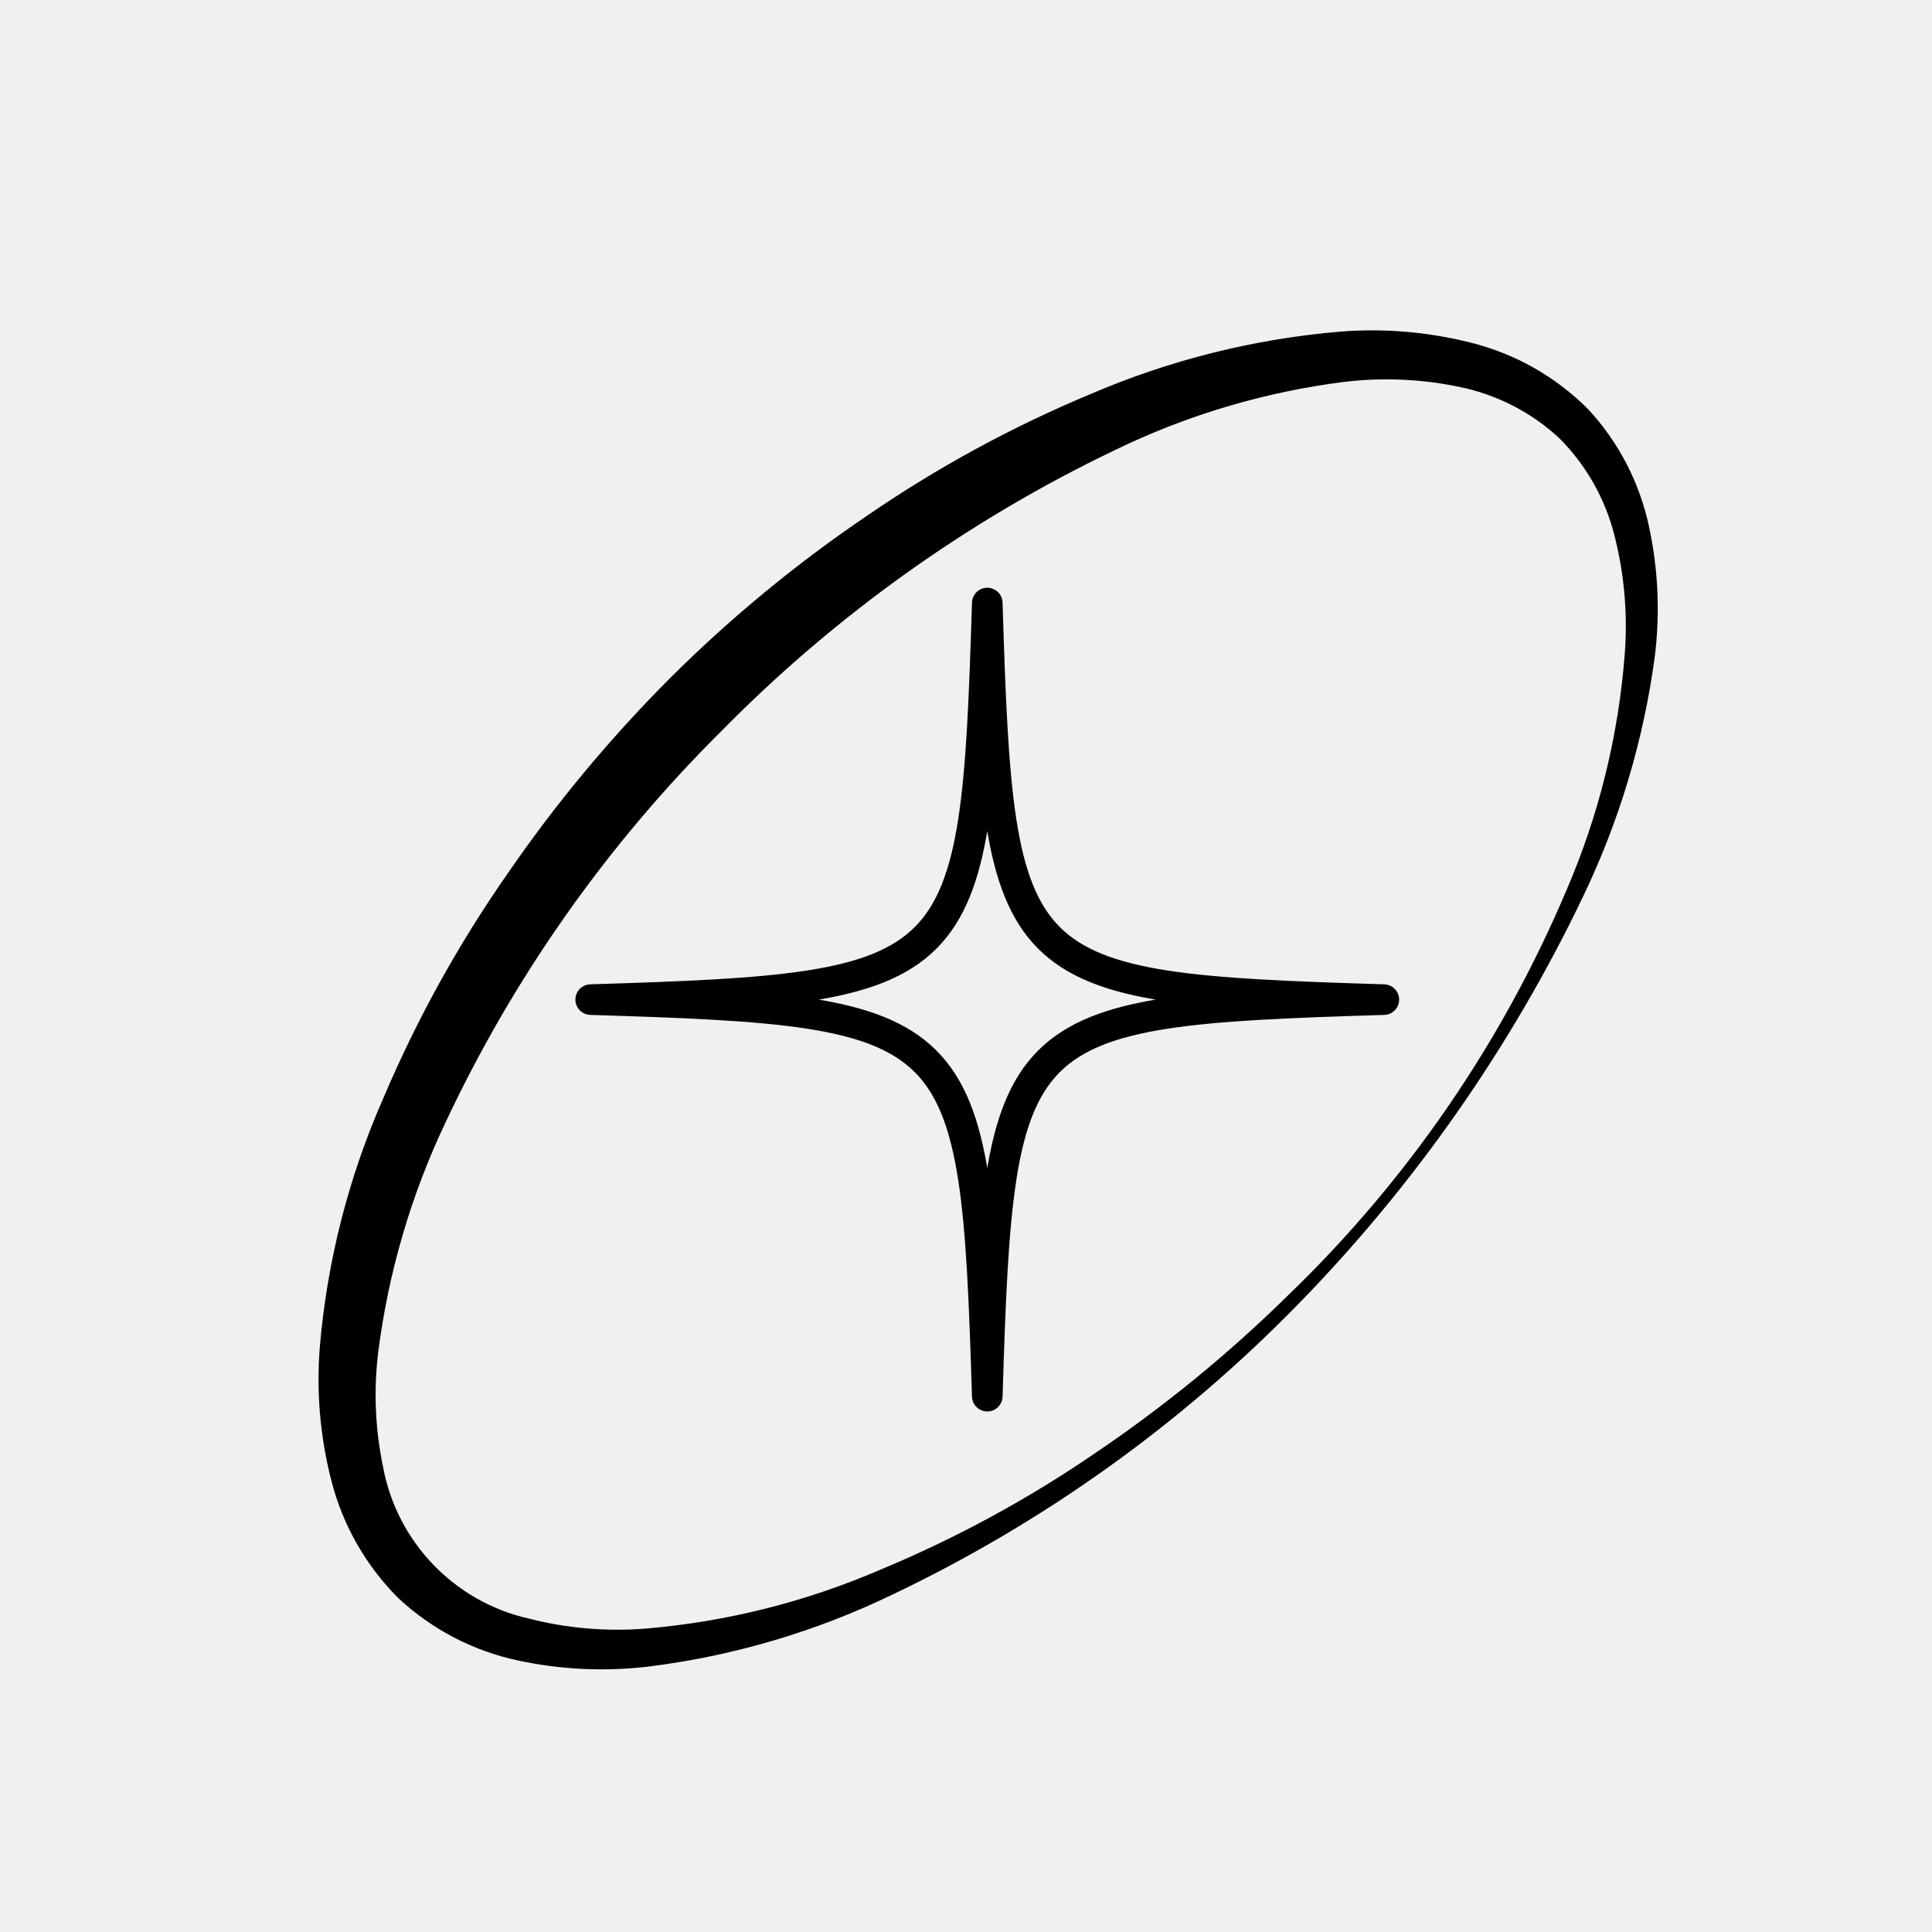
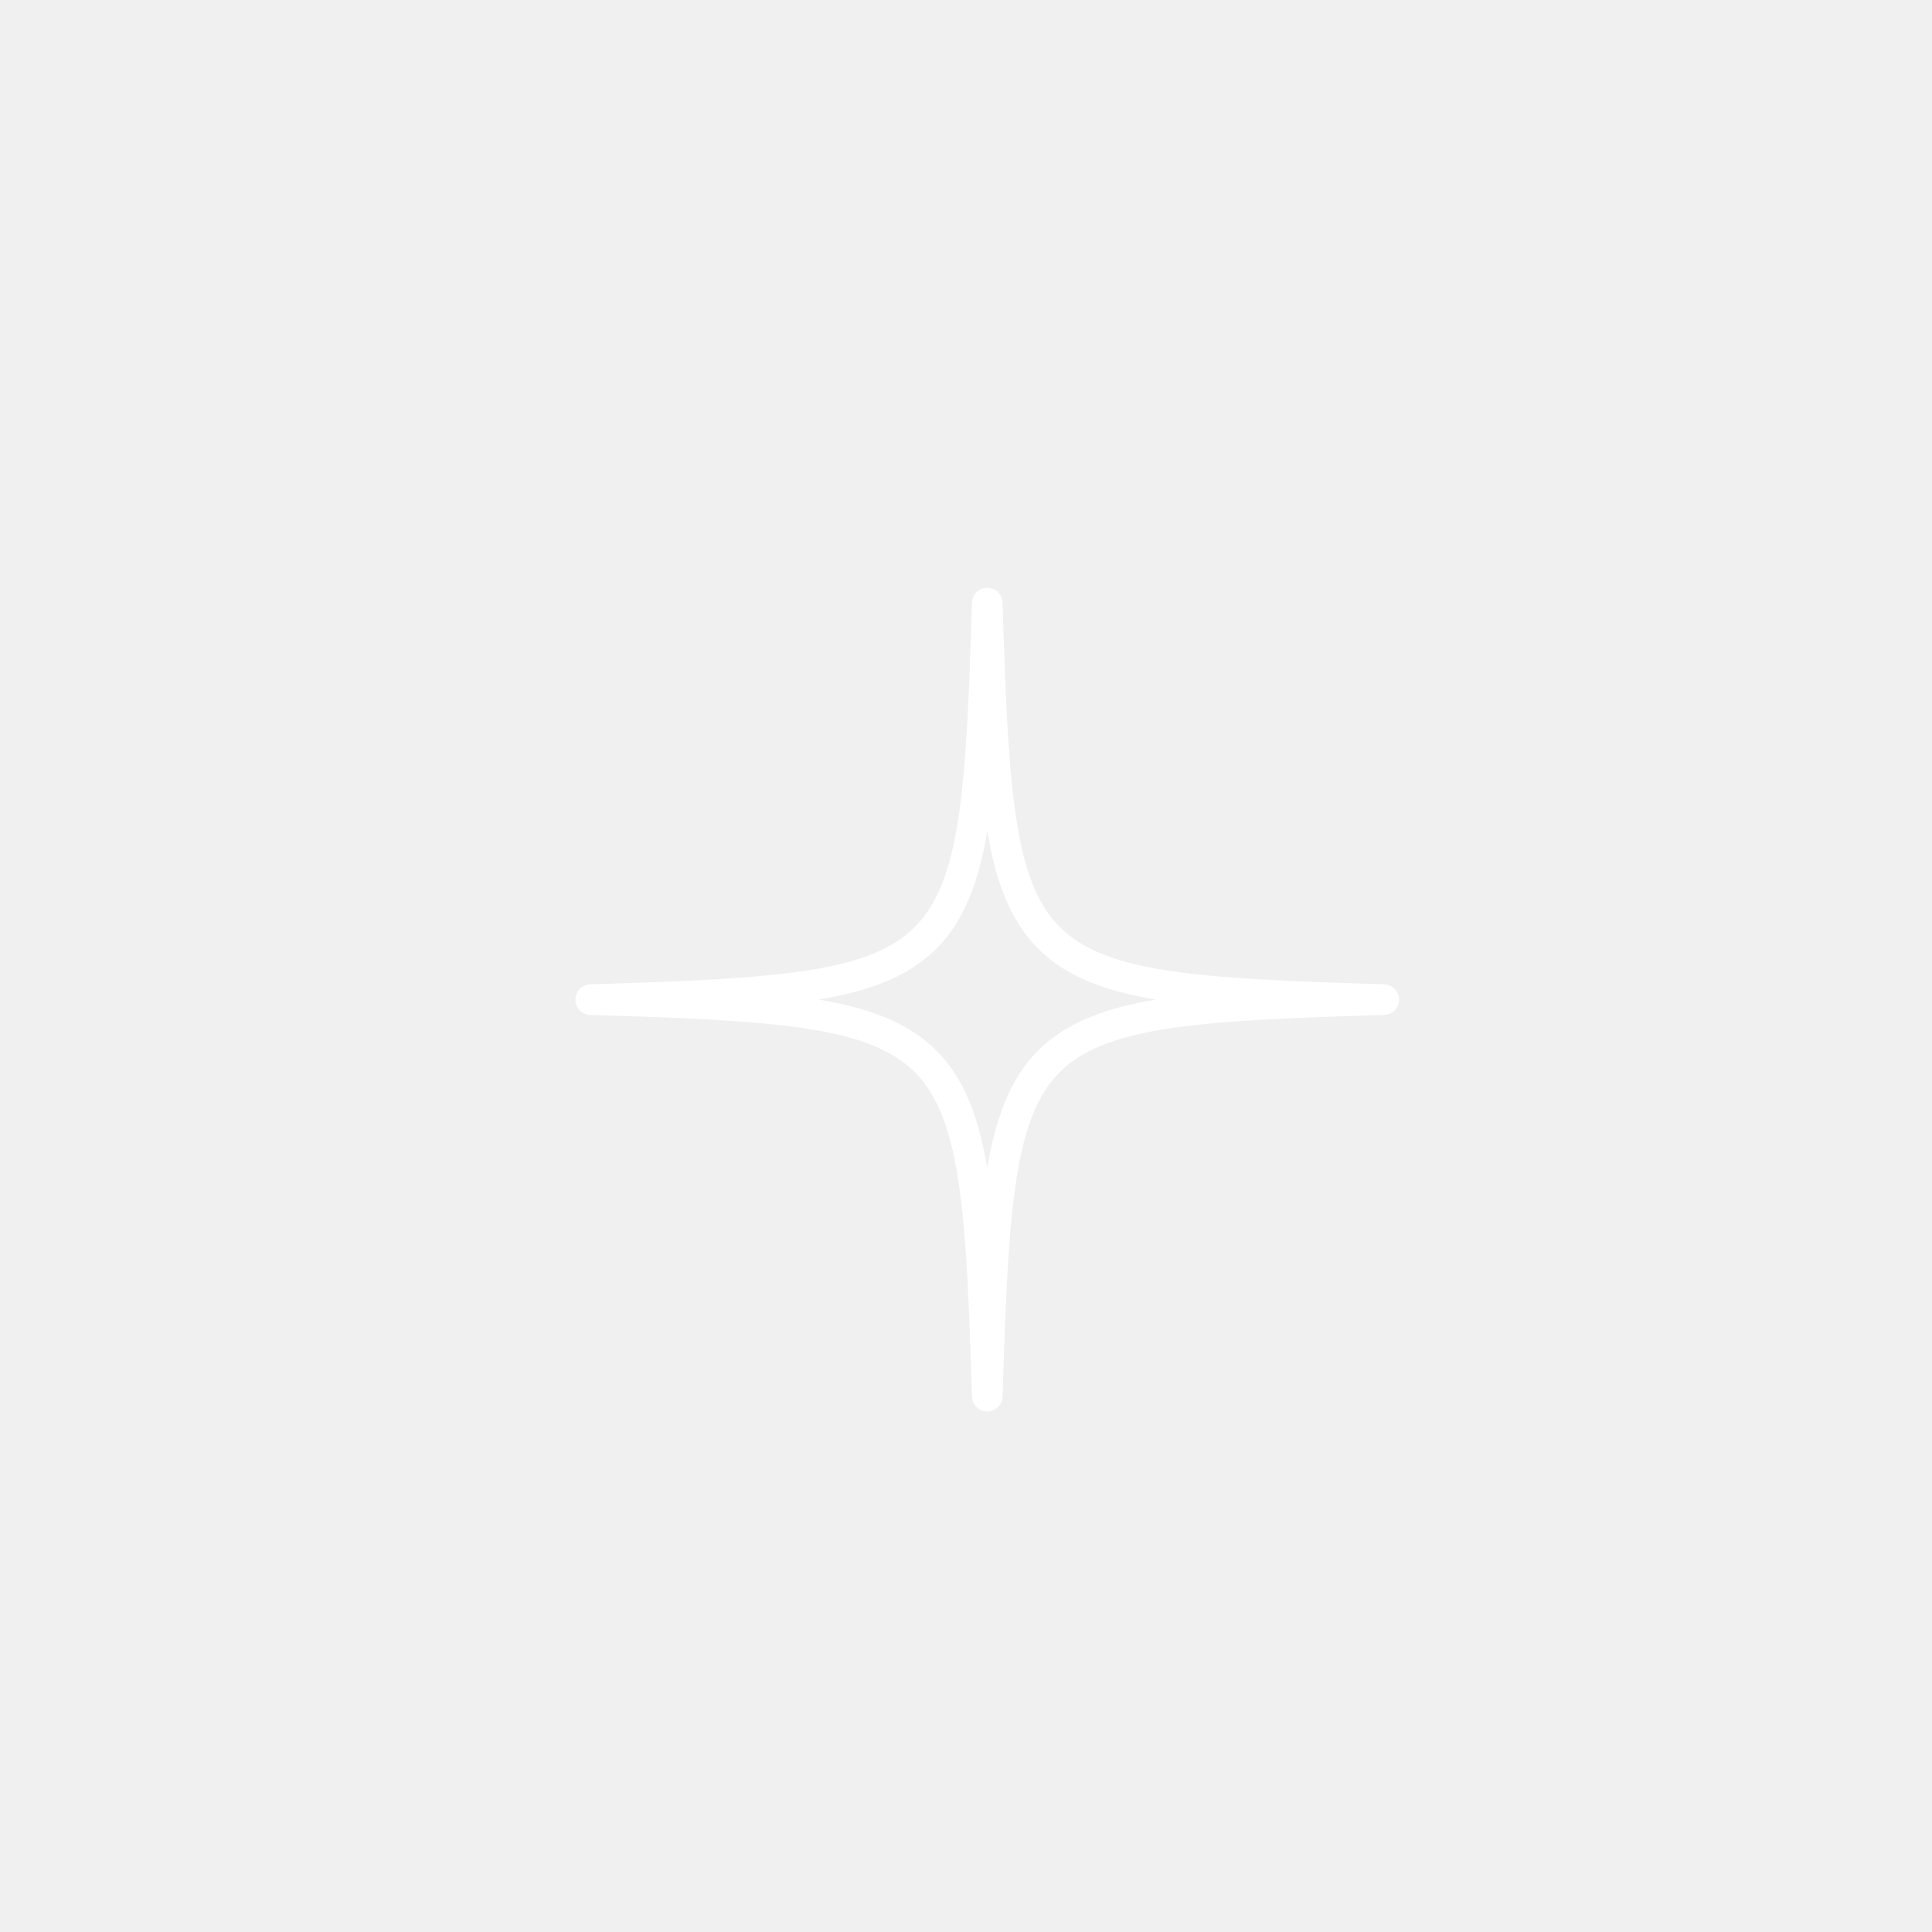
<svg xmlns="http://www.w3.org/2000/svg" id="shapes" viewBox="0 0 100 100">
-   <path d="M30.575,51.74c19.446-.598,19.93-1.081,20.526-20.527.597,19.446,1.08,19.93,20.526,20.527-19.446.596-19.93,1.079-20.526,20.525C50.505,52.82,50.021,52.336,30.575,51.74Z" fill="none" stroke="#000" stroke-linejoin="round" stroke-width="1.584" />
-   <path d="M80.686,22.658a10.779,10.779,0,0,0-5.128-2.628,18.398,18.398,0,0,0-6.003-.261A38.093,38.093,0,0,0,57.713,23.294a72.43,72.43,0,0,0-20.324,14.497A71.131,71.131,0,0,0,23.024,58.173a39.279,39.279,0,0,0-3.446,11.802,18.207,18.207,0,0,0,.246,5.936,9.897,9.897,0,0,0,7.545,7.866,18.507,18.507,0,0,0,6.044.519,38.909,38.909,0,0,0,12.161-3.052A61.205,61.205,0,0,0,56.762,75.161a70.311,70.311,0,0,0,9.894-8.102A63.415,63.415,0,0,0,81.079,46.08a38.141,38.141,0,0,0,3.019-12.248,18.941,18.941,0,0,0-.532-6.108A10.879,10.879,0,0,0,80.686,22.658Zm1.498-1.497a12.863,12.863,0,0,1,3.173,6.118,20.156,20.156,0,0,1,.298,6.681,41.387,41.387,0,0,1-3.735,12.486A79.013,79.013,0,0,1,67.148,67.551,73.533,73.533,0,0,1,46.146,82.558a40.561,40.561,0,0,1-12.572,3.702,20.569,20.569,0,0,1-6.746-.31,13.057,13.057,0,0,1-6.207-3.228,13.221,13.221,0,0,1-3.485-6.143,21.057,21.057,0,0,1-.583-6.853,40.462,40.462,0,0,1,3.308-12.931A63.874,63.874,0,0,1,26.26,45.236a72.115,72.115,0,0,1,8.43-10.144,70.14,70.14,0,0,1,10.173-8.388,63.768,63.768,0,0,1,11.587-6.309A41.607,41.607,0,0,1,69.341,17.167a20.84,20.84,0,0,1,6.787.569A13.021,13.021,0,0,1,82.183,21.161Z" />
+   <path d="M30.575,51.74c19.446-.598,19.93-1.081,20.526-20.527.597,19.446,1.08,19.93,20.526,20.527-19.446.596-19.93,1.079-20.526,20.525C50.505,52.82,50.021,52.336,30.575,51.74Z" fill="none" stroke="#fff" stroke-linejoin="round" stroke-width="1.584" />
</svg>
